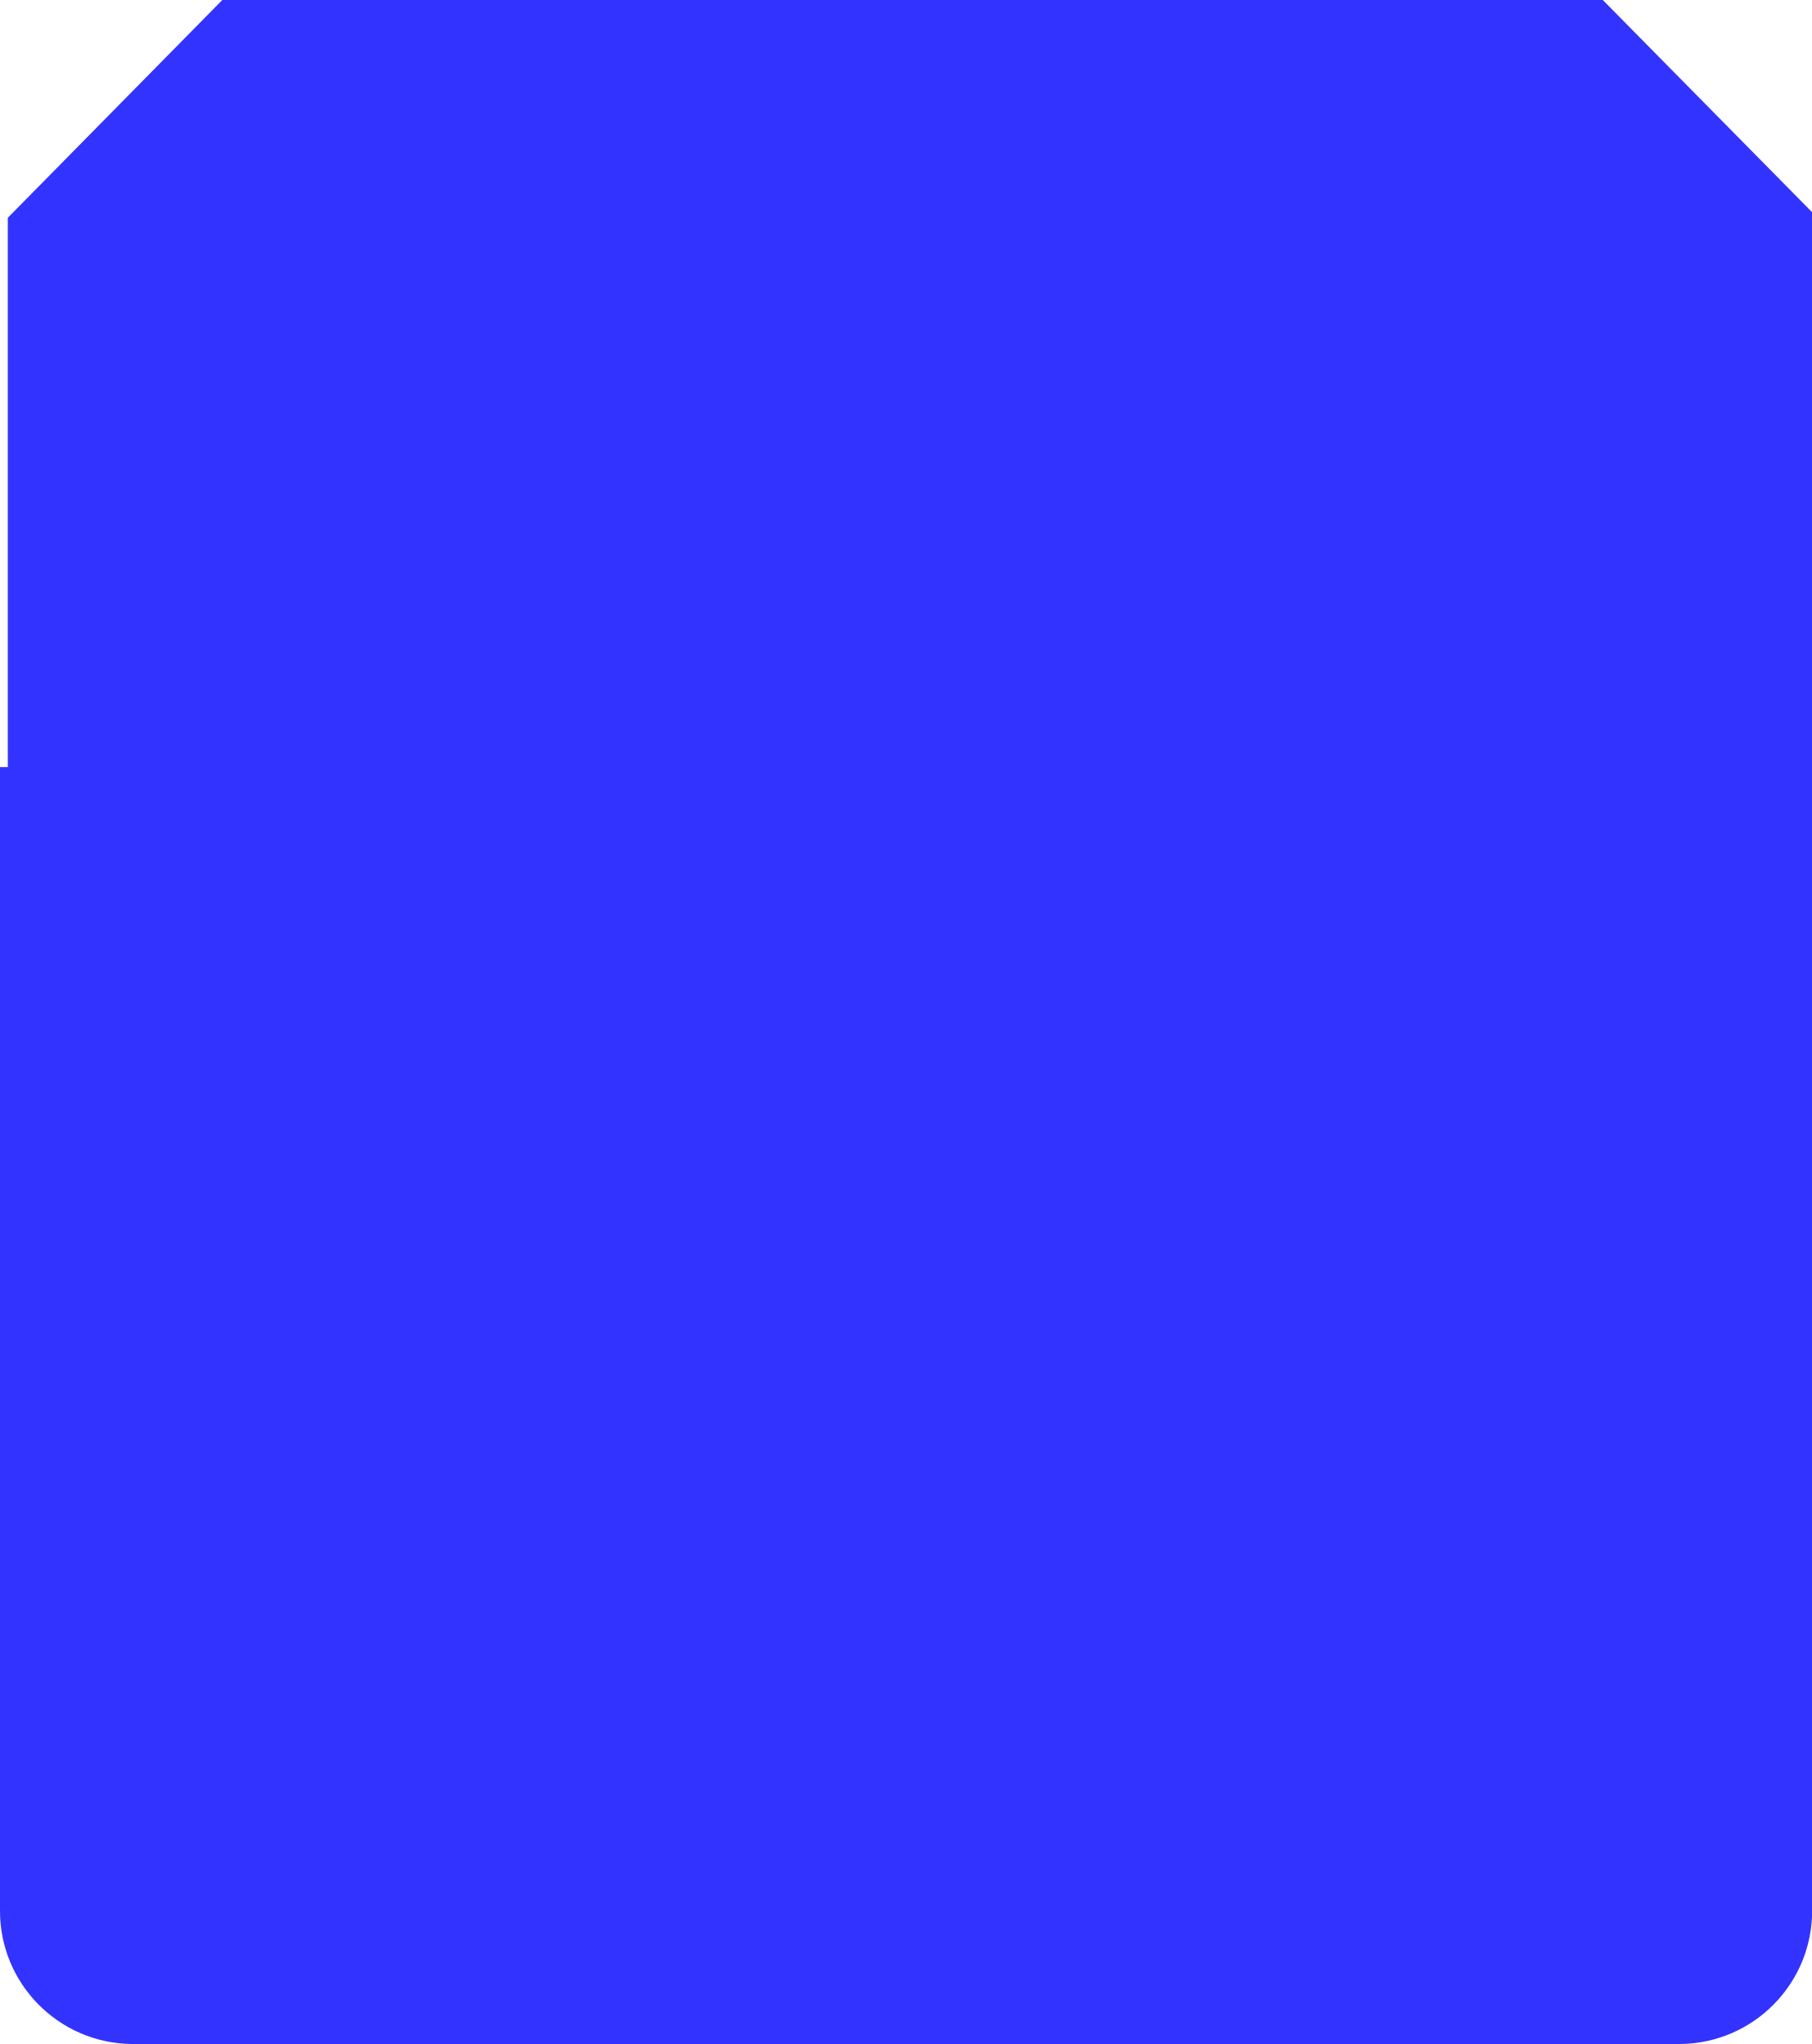
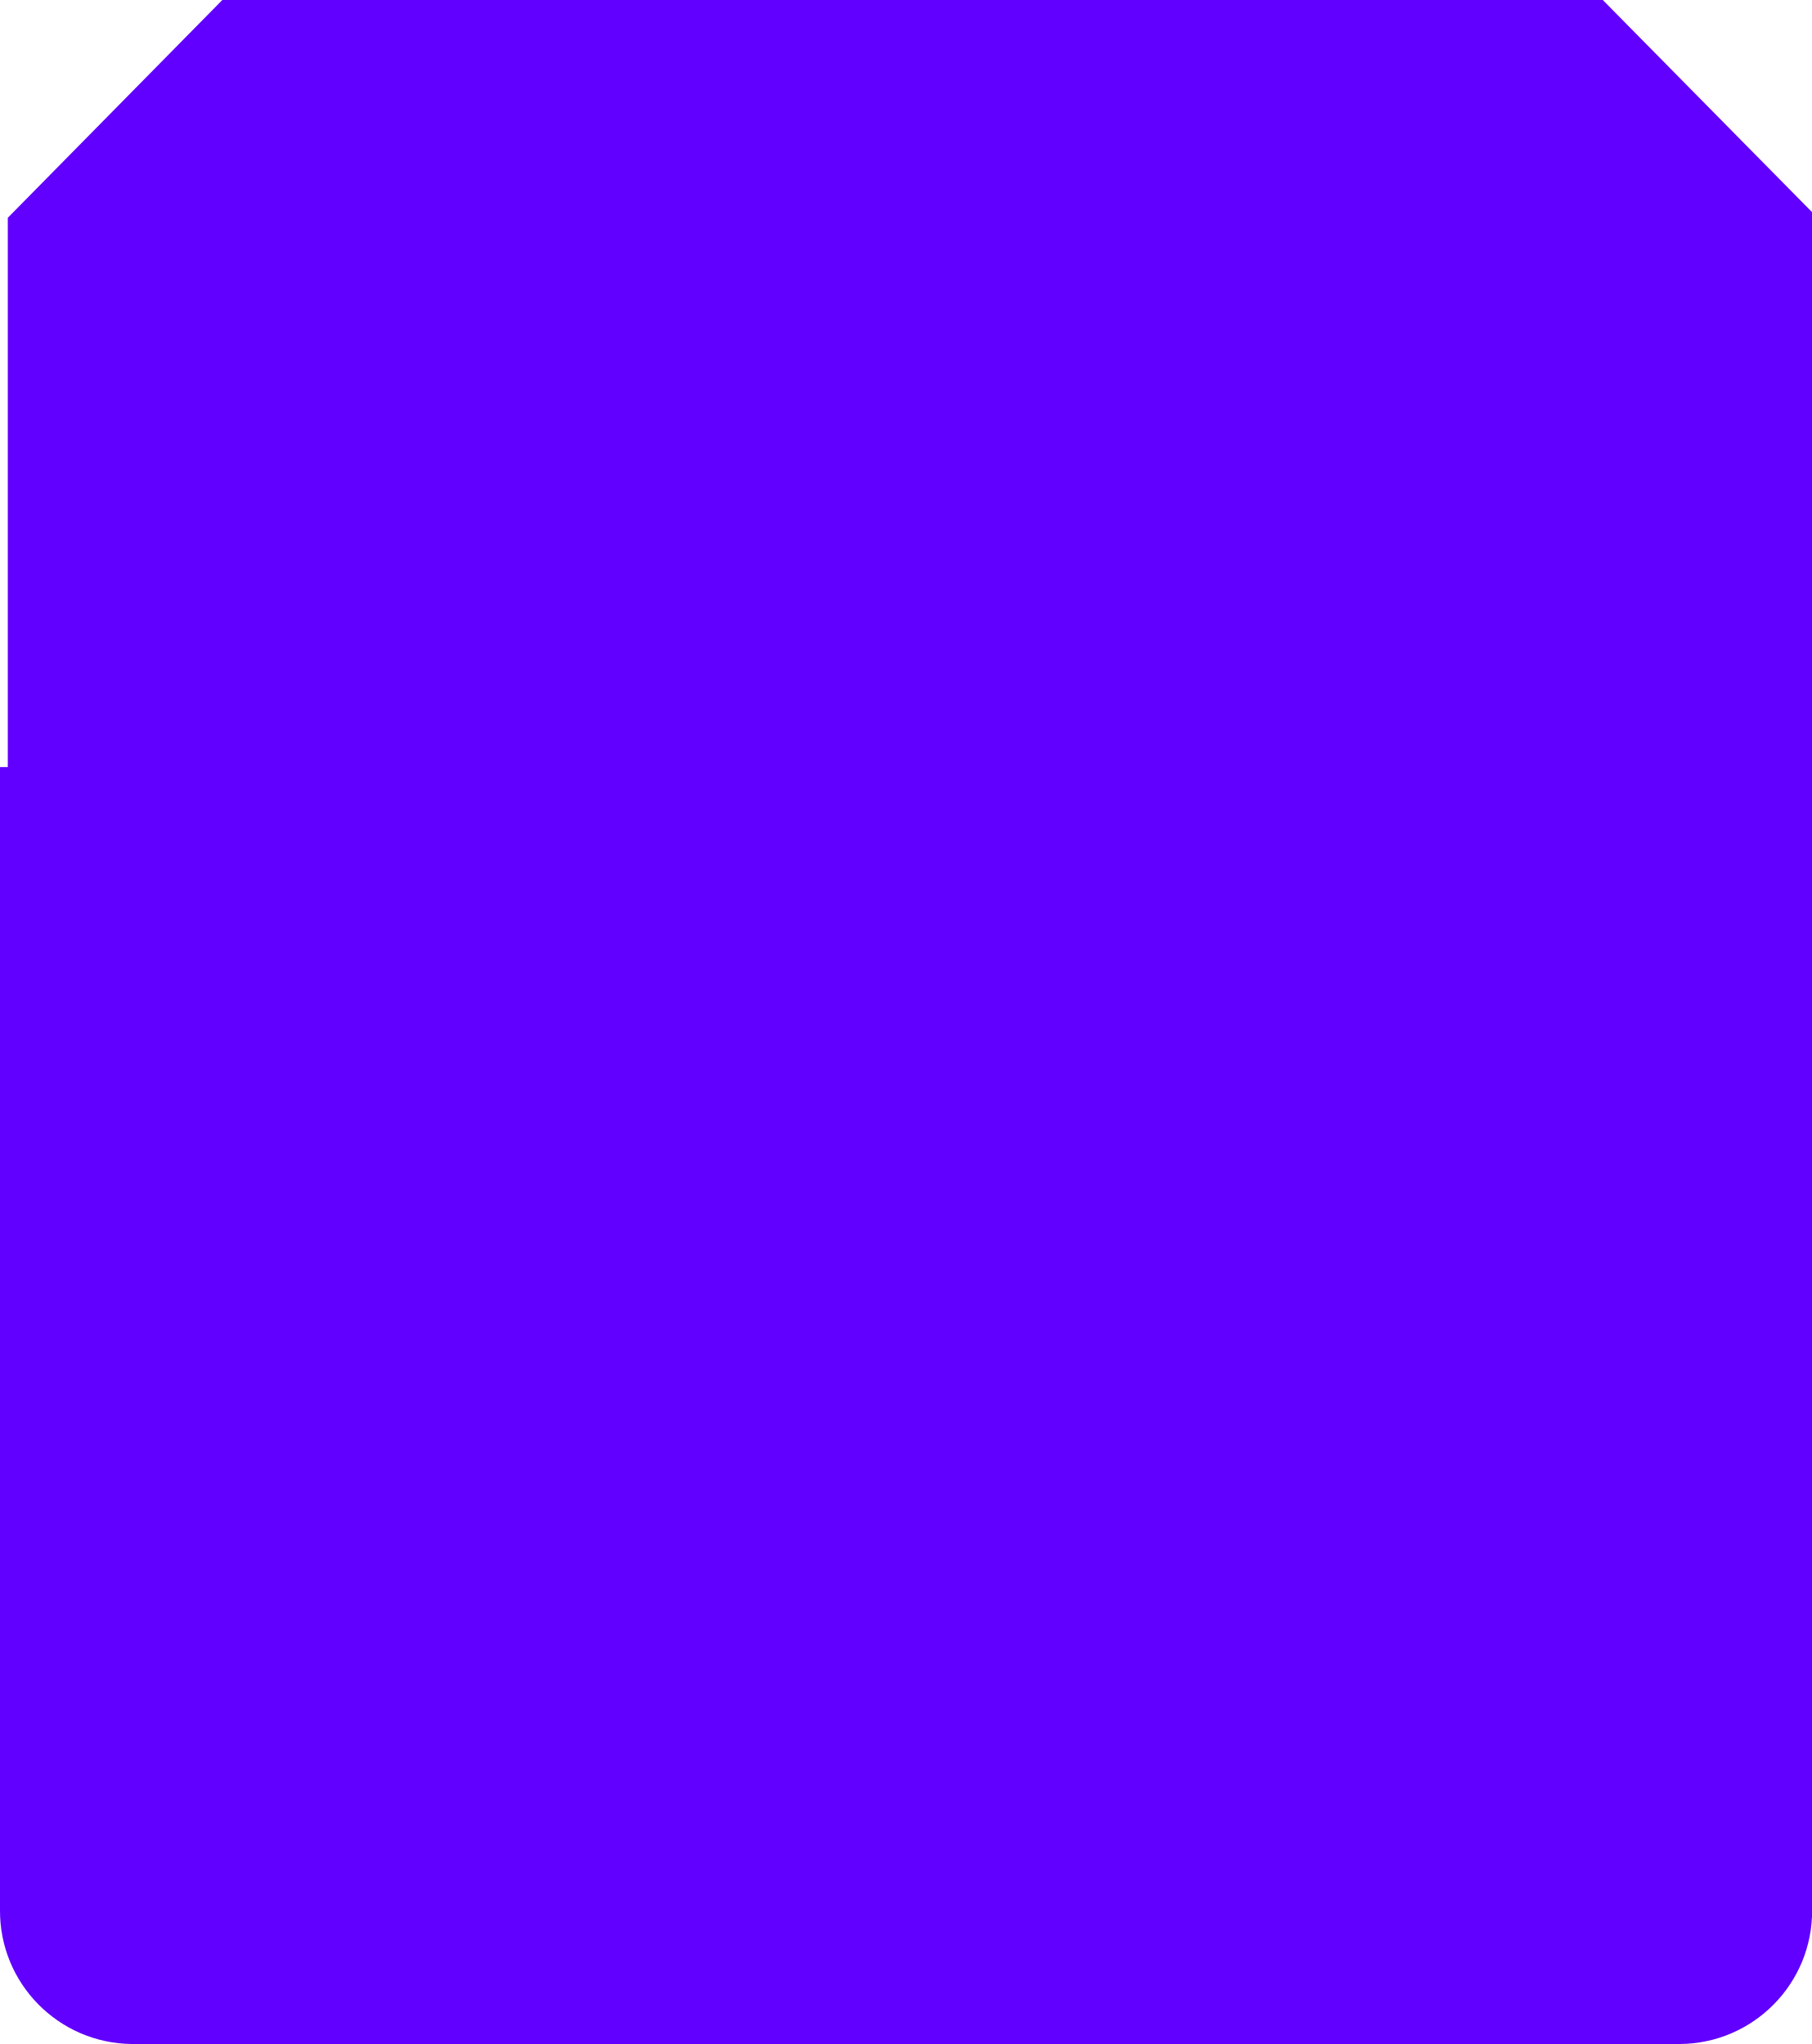
<svg xmlns="http://www.w3.org/2000/svg" viewBox="0 0 181.41 204.68">
  <defs>
-     <style>.cls-1{fill:#33f;}</style>
+     <style>.cls-1{fill:#6100ff;}</style>
  </defs>
  <g id="Layer_2" data-name="Layer 2">
    <g id="Layer_1-2" data-name="Layer 1">
      <path class="cls-1" d="M160.48,0H22.26L.78,21.81v55H0V191.25a13.33,13.33,0,0,0,13.22,13.43h155a13.33,13.33,0,0,0,13.22-13.43v-170Z" />
    </g>
  </g>
</svg>
